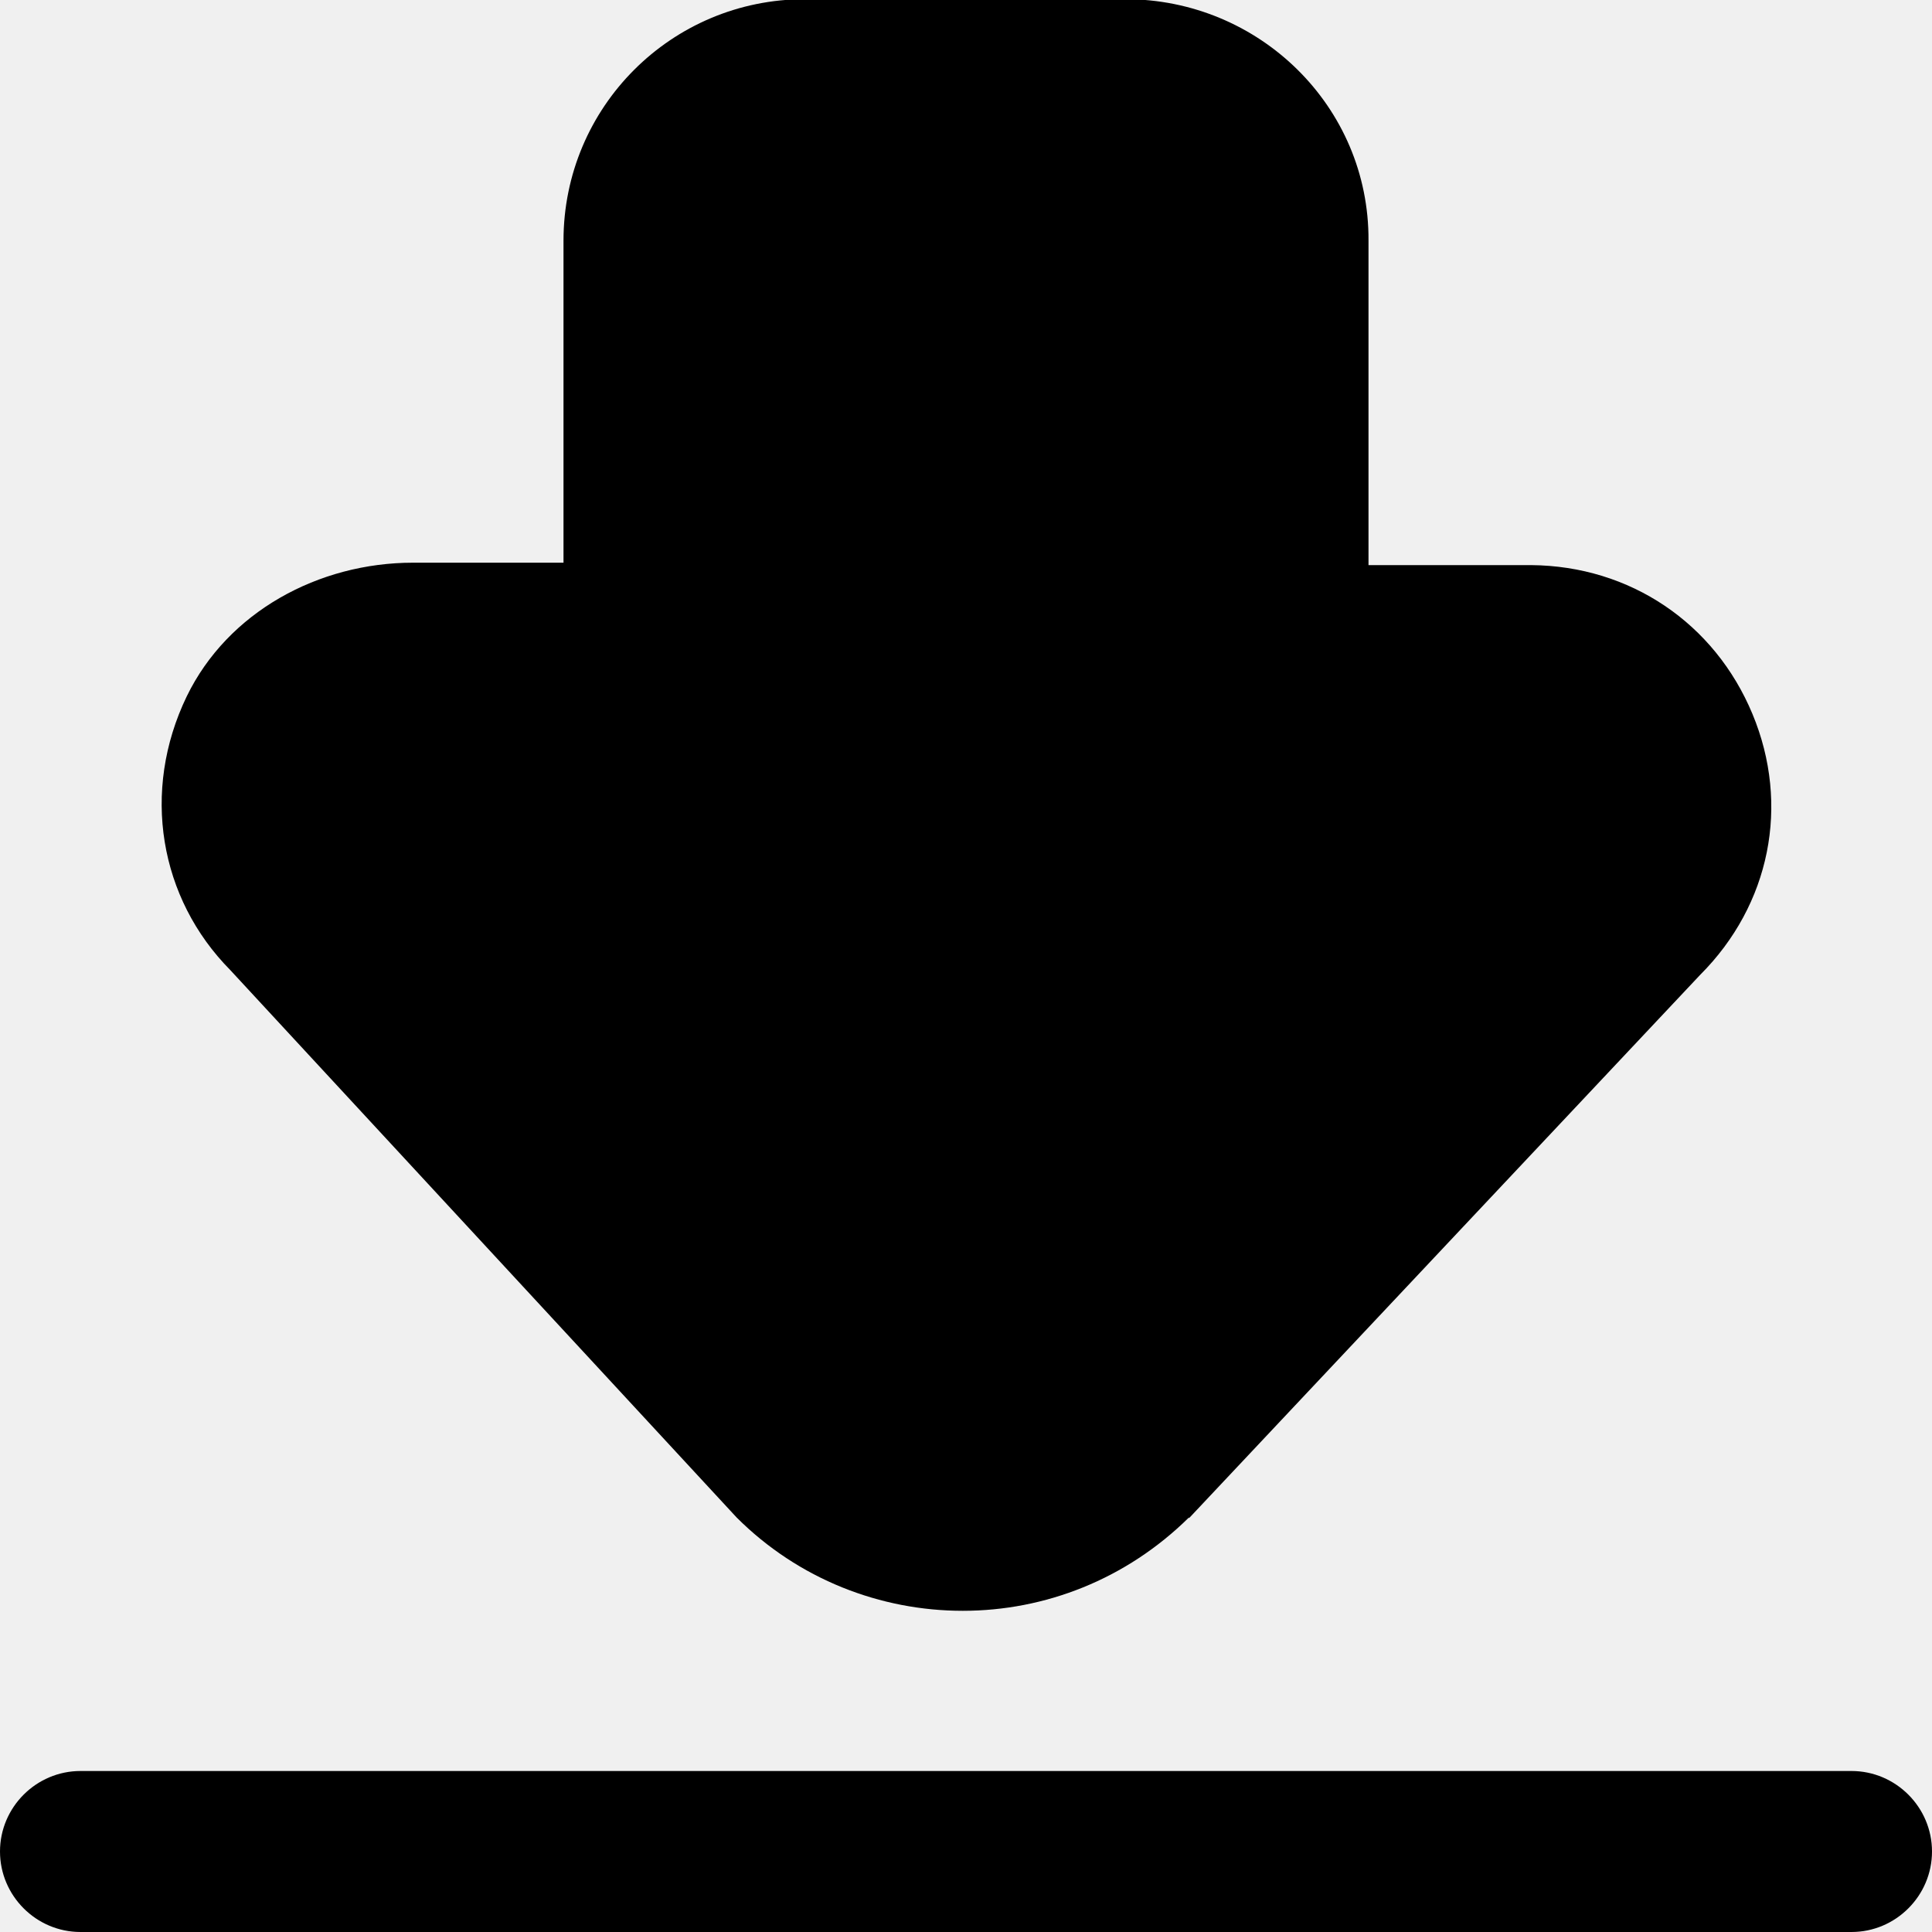
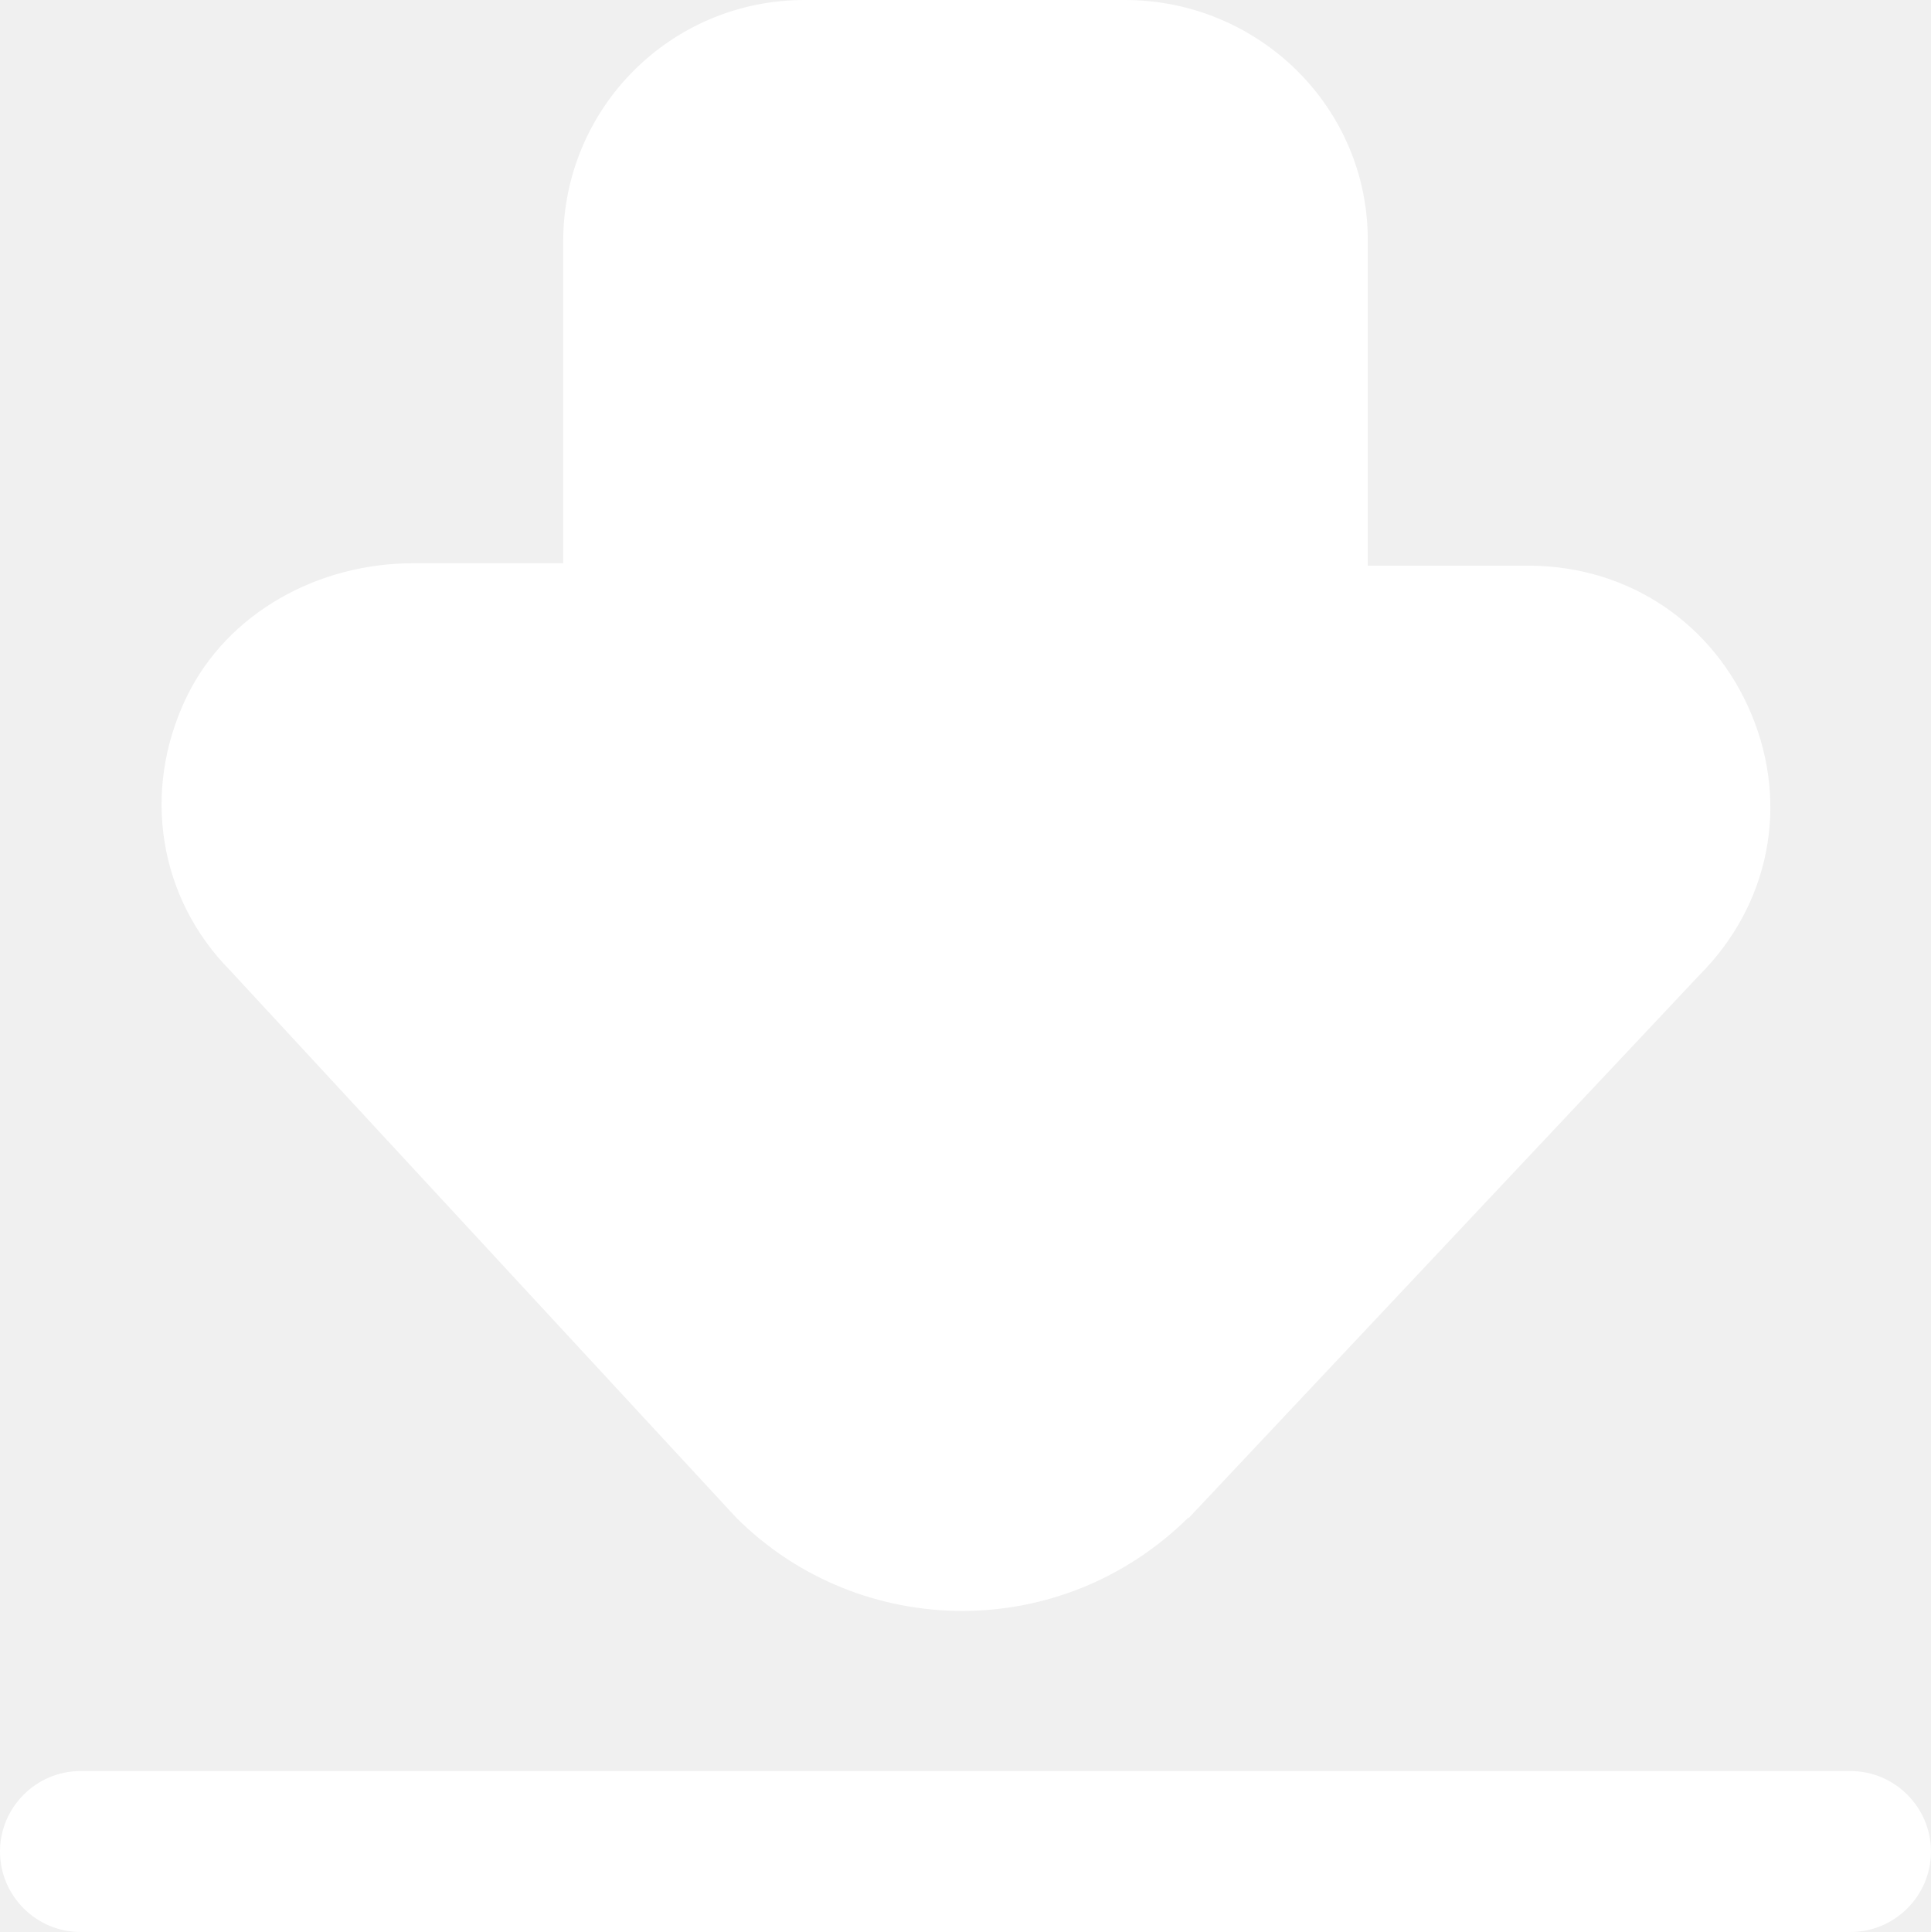
- <svg xmlns="http://www.w3.org/2000/svg" id="Layer_1" data-name="Layer 1" viewBox="0 0 24 24" width="512" height="512">
-   <path d="M23,24H1c-.55,0-1-.45-1-1s.45-1,1-1H23c.55,0,1,.45,1,1s-.45,1-1,1Zm-8.23-5.14s6.35-6.75,6.35-6.75c.87-.87,1.12-2.11,.65-3.24-.47-1.13-1.52-1.84-2.75-1.85h-2.02s0-4.03,0-4.03c.01-1.67-1.36-3-3.02-3h-3.98c-1.66,0-3,1.34-3,3v4s-1.87,0-1.87,0c-1.17,0-2.3,.61-2.81,1.66-.57,1.18-.34,2.51,.54,3.4l6.29,6.8c.77,.77,1.79,1.16,2.81,1.16s2.03-.39,2.81-1.16Z" />
+ <svg xmlns="http://www.w3.org/2000/svg" id="Layer_1" data-name="Layer 1" viewBox="0 0 24 24.01" width="512" height="512.213" version="1.1">
+   <defs id="defs1" />
+   <path d="M 23,24.01 H 1 c -0.55,0 -1,-0.45 -1,-1 0,-0.55 0.45,-1 1,-1 h 22 c 0.55,0 1,0.45 1,1 0,0.55 -0.45,1 -1,1 z m -8.23,-5.14 c 0,0 6.35,-6.75 6.35,-6.75 0.87,-0.87 1.12,-2.11 0.65,-3.24 C 21.3,7.75 20.25,7.04 19.02,7.03 H 17 C 17,7.03 17,3 17,3 17.01,1.33 15.64,0 13.98,0 H 10 C 8.34,0 7,1.34 7,3 V 7 C 7,7 5.13,7 5.13,7 3.96,7 2.83,7.61 2.32,8.66 1.75,9.84 1.98,11.17 2.86,12.06 l 6.29,6.8 c 0.77,0.77 1.79,1.16 2.81,1.16 1.02,0 2.03,-0.39 2.81,-1.16 z" id="path1" style="fill:#ffffff" />
</svg>
